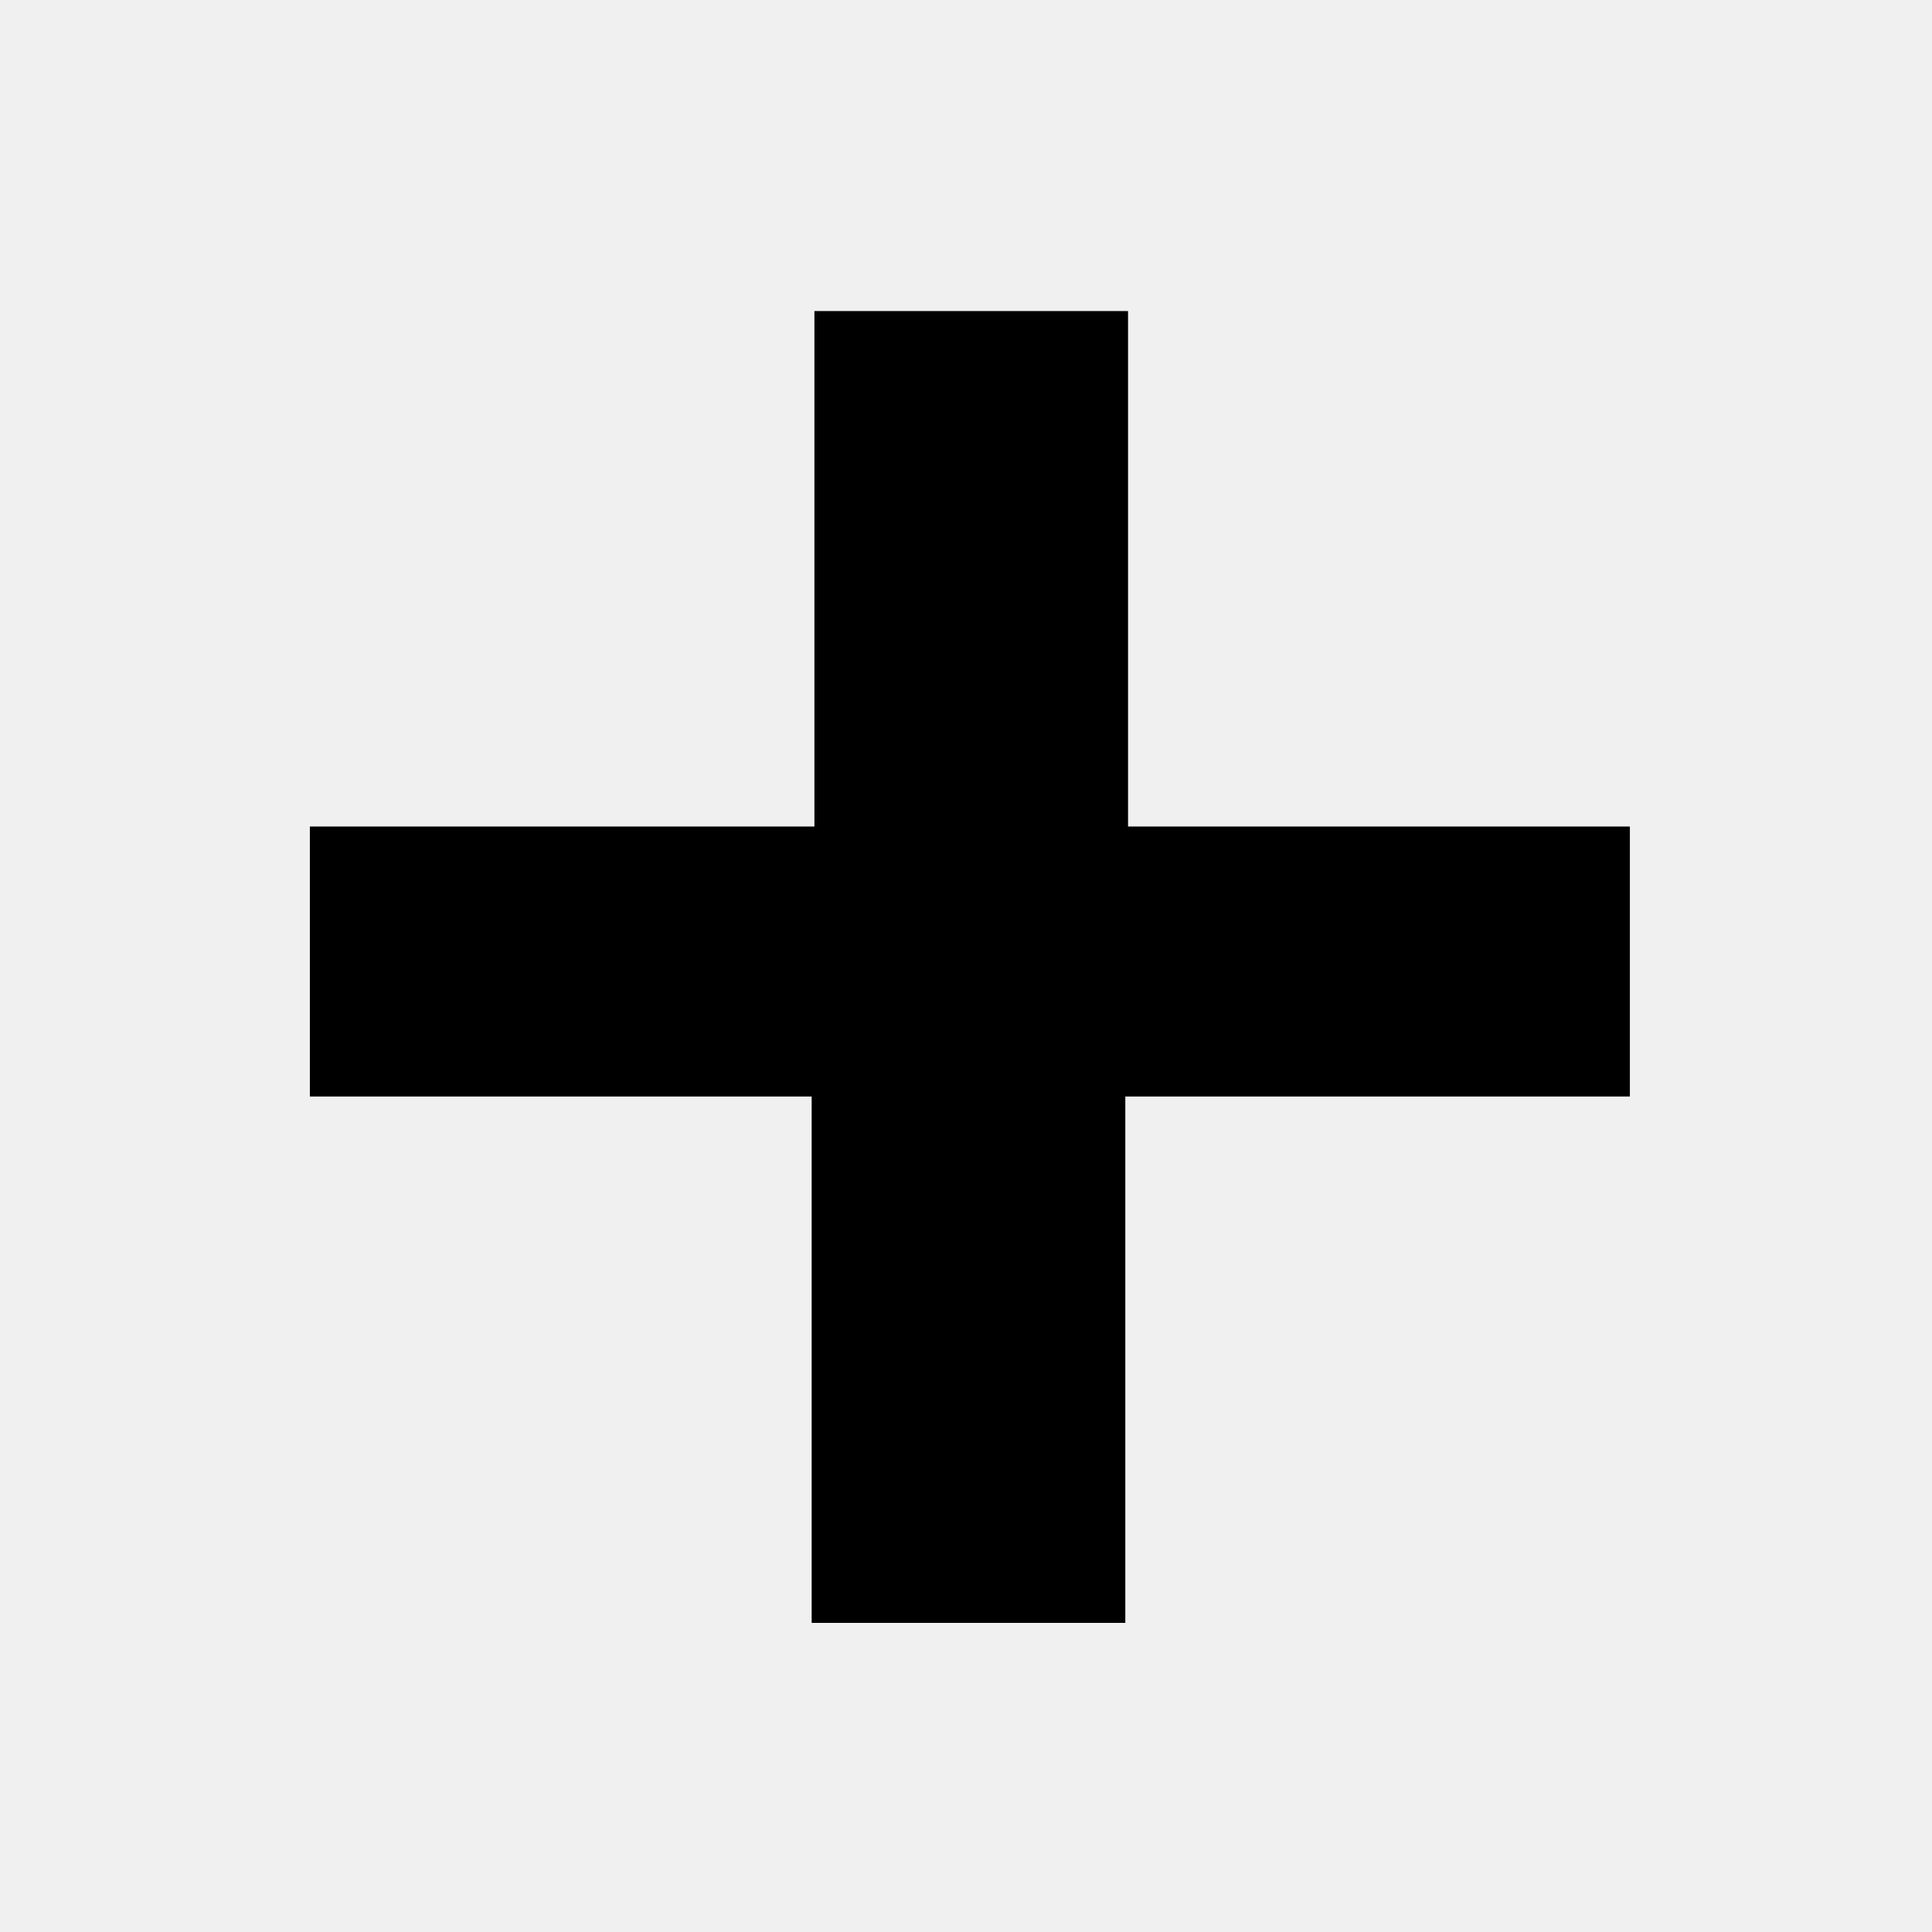
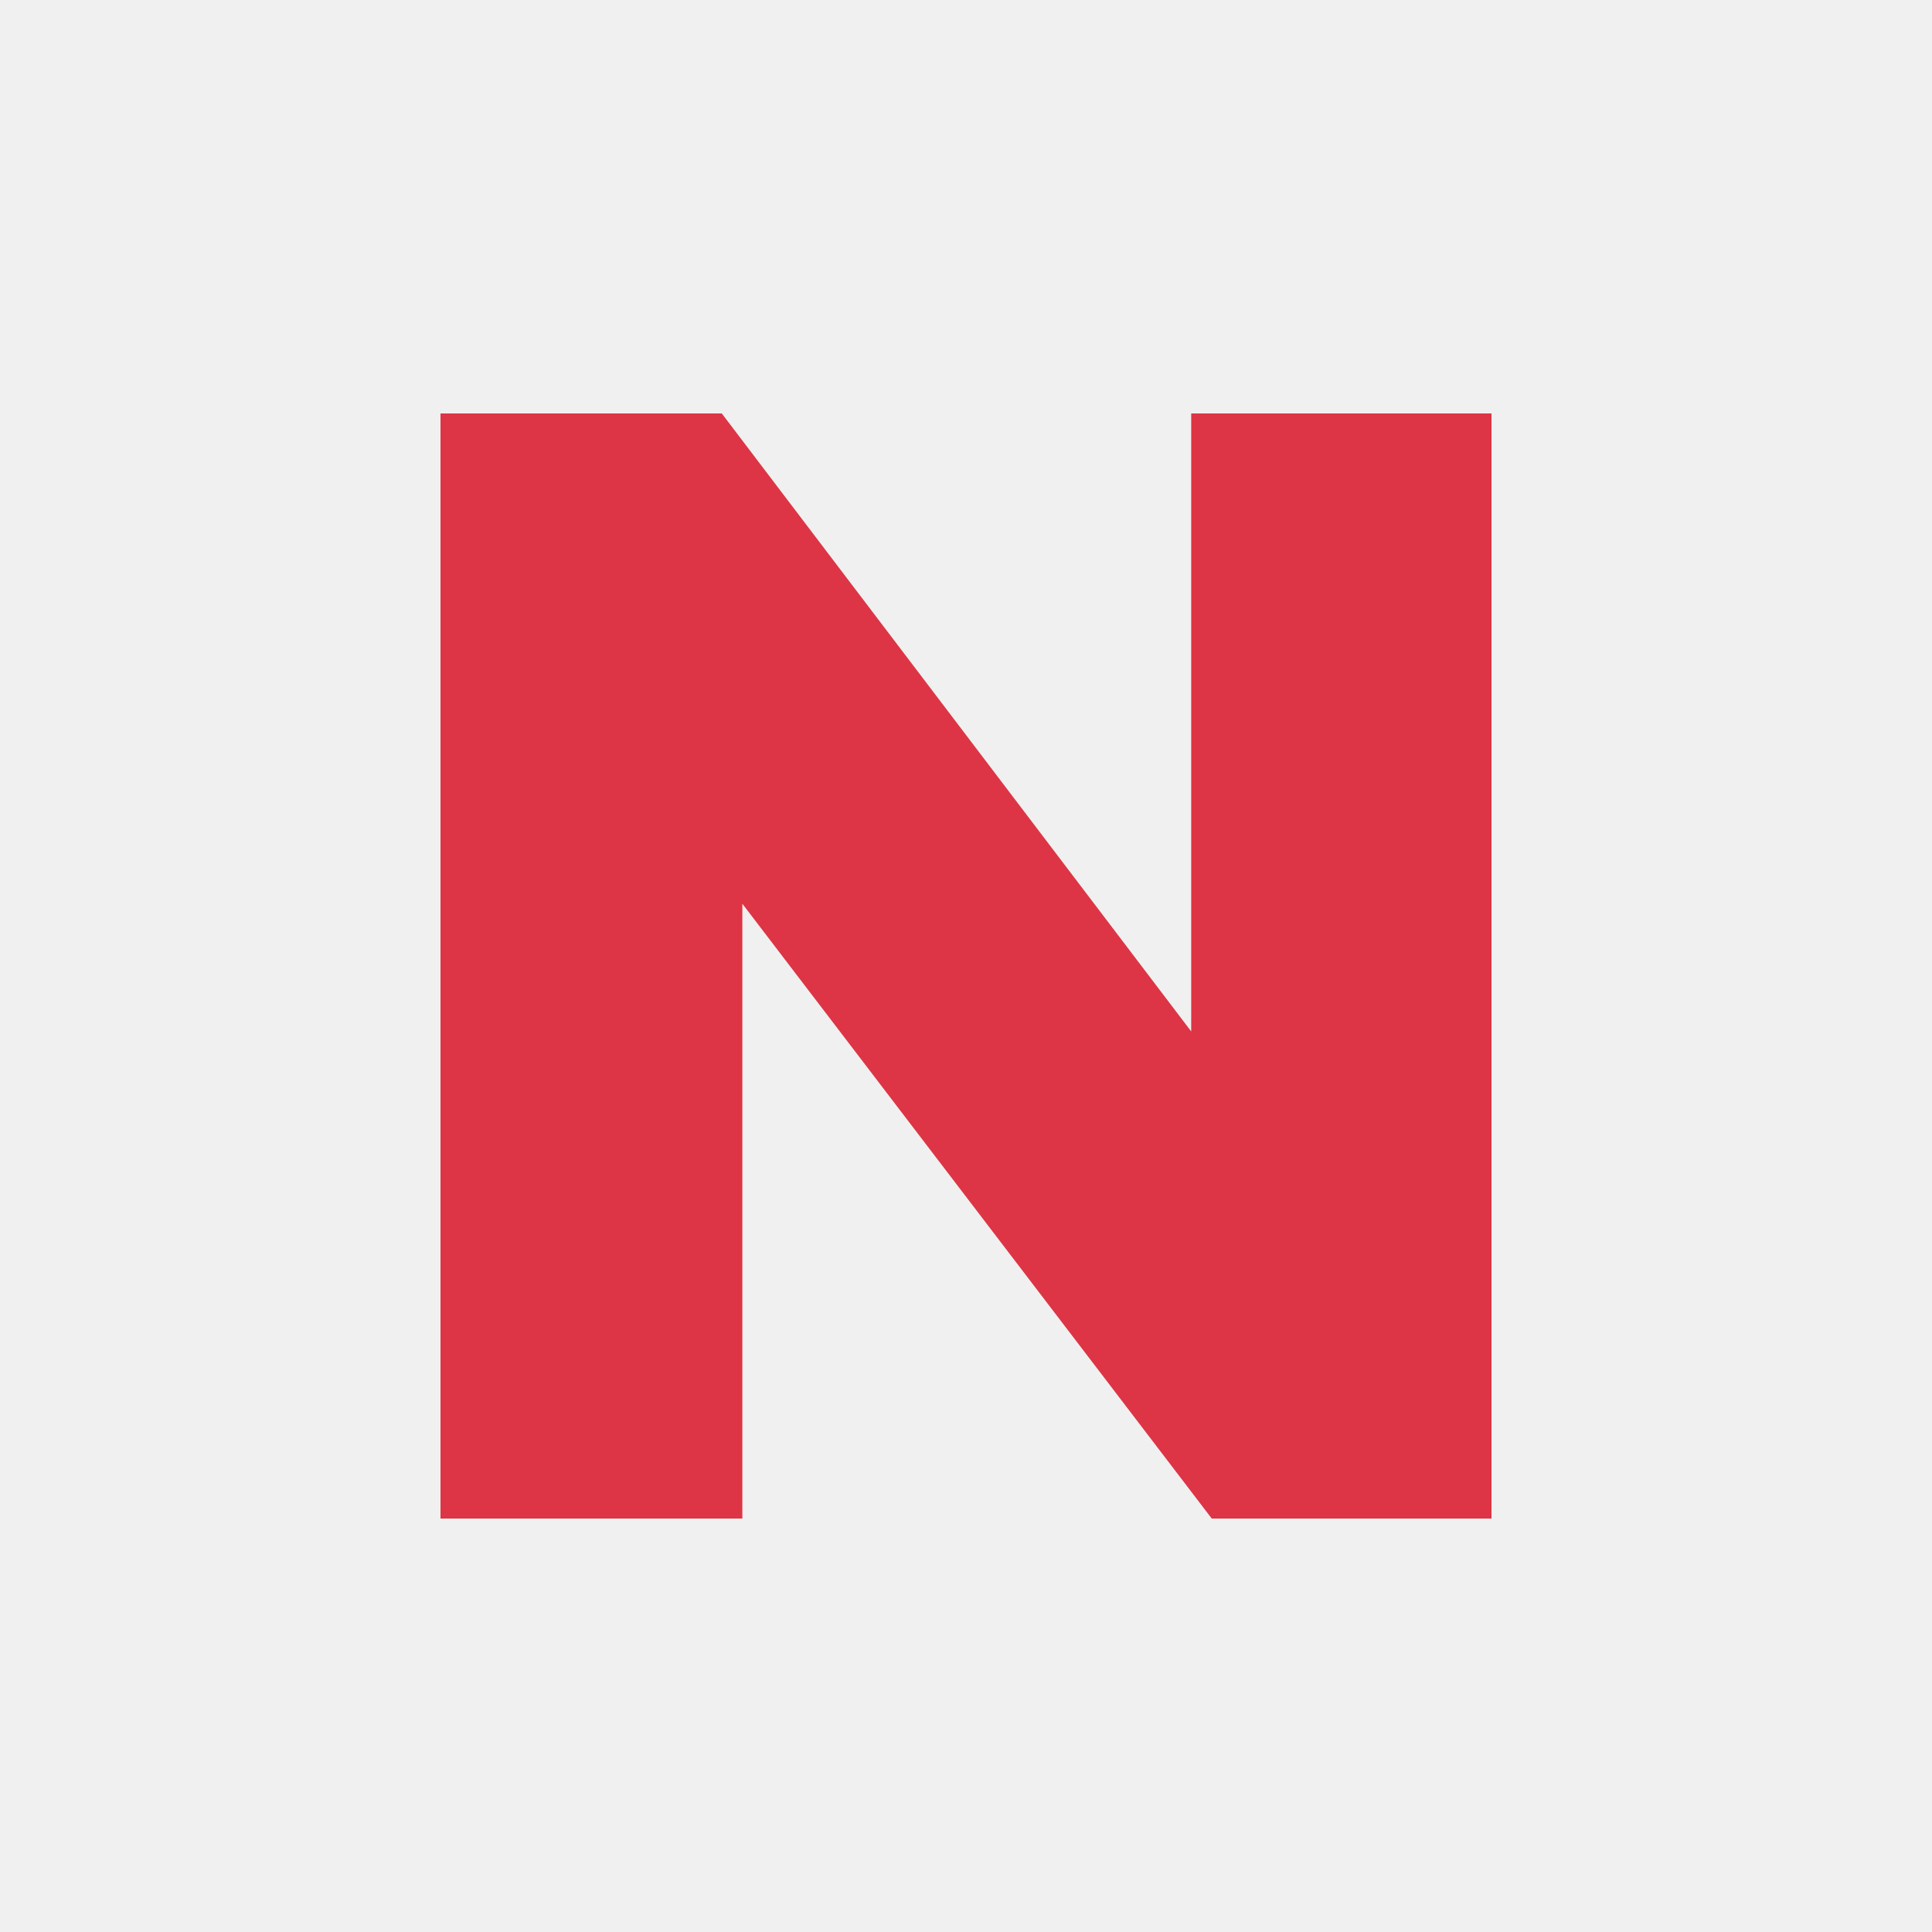
- <svg xmlns="http://www.w3.org/2000/svg" width="100" height="100" viewBox="0 0 100 100" fill="none">
-   <style>
- path {fill: #00000}
- @media (prefers-color-scheme: dark) {
- path { fill: #ffffff }
- }
- </style>
-   <path d="M58.246 42.78H84.362V56.755H58.246V84H42.012V56.755H16.038V42.78H42.154V16.1H58.387V42.78H58.246Z" fill="black" />
+ <svg xmlns="http://www.w3.org/2000/svg" width="1000" height="1000" viewBox="0 0 1000 1000" fill="none">
+   <path d="M627.201 786L384.238 467.775V786H228V214H373.597L616.561 533.864V214H772V786H627.201Z" fill="#DD3545" />
</svg>
